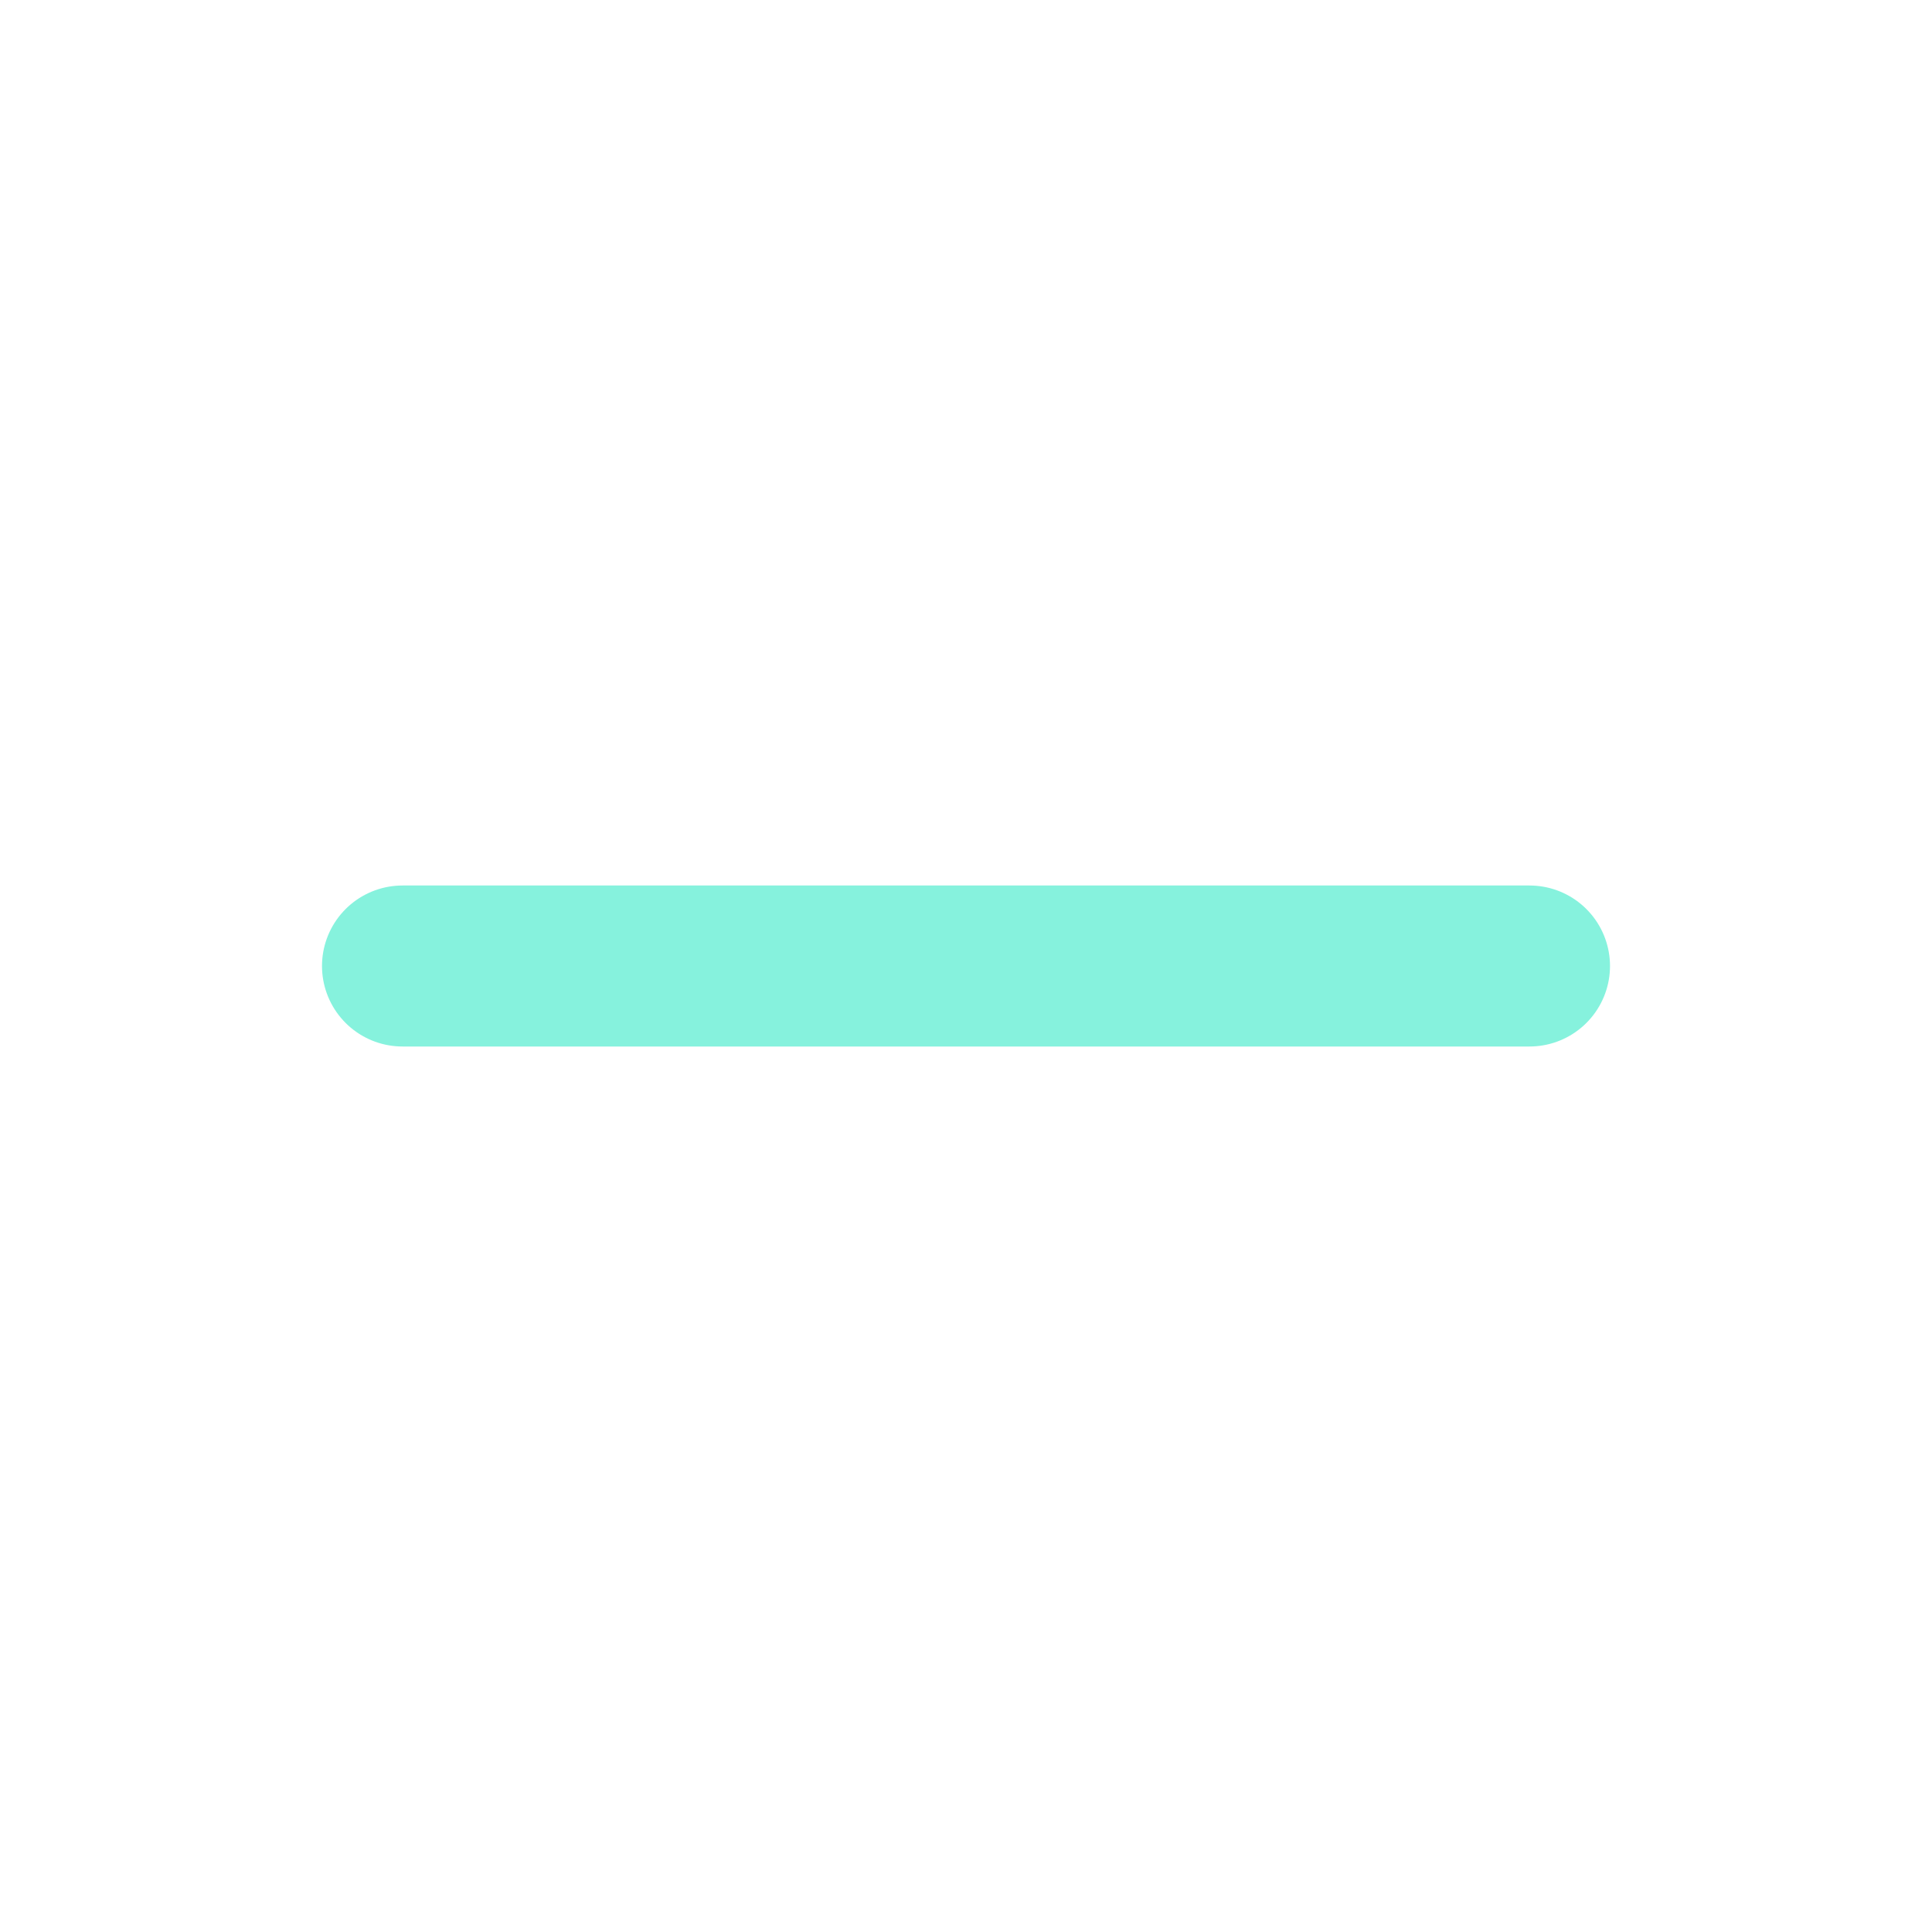
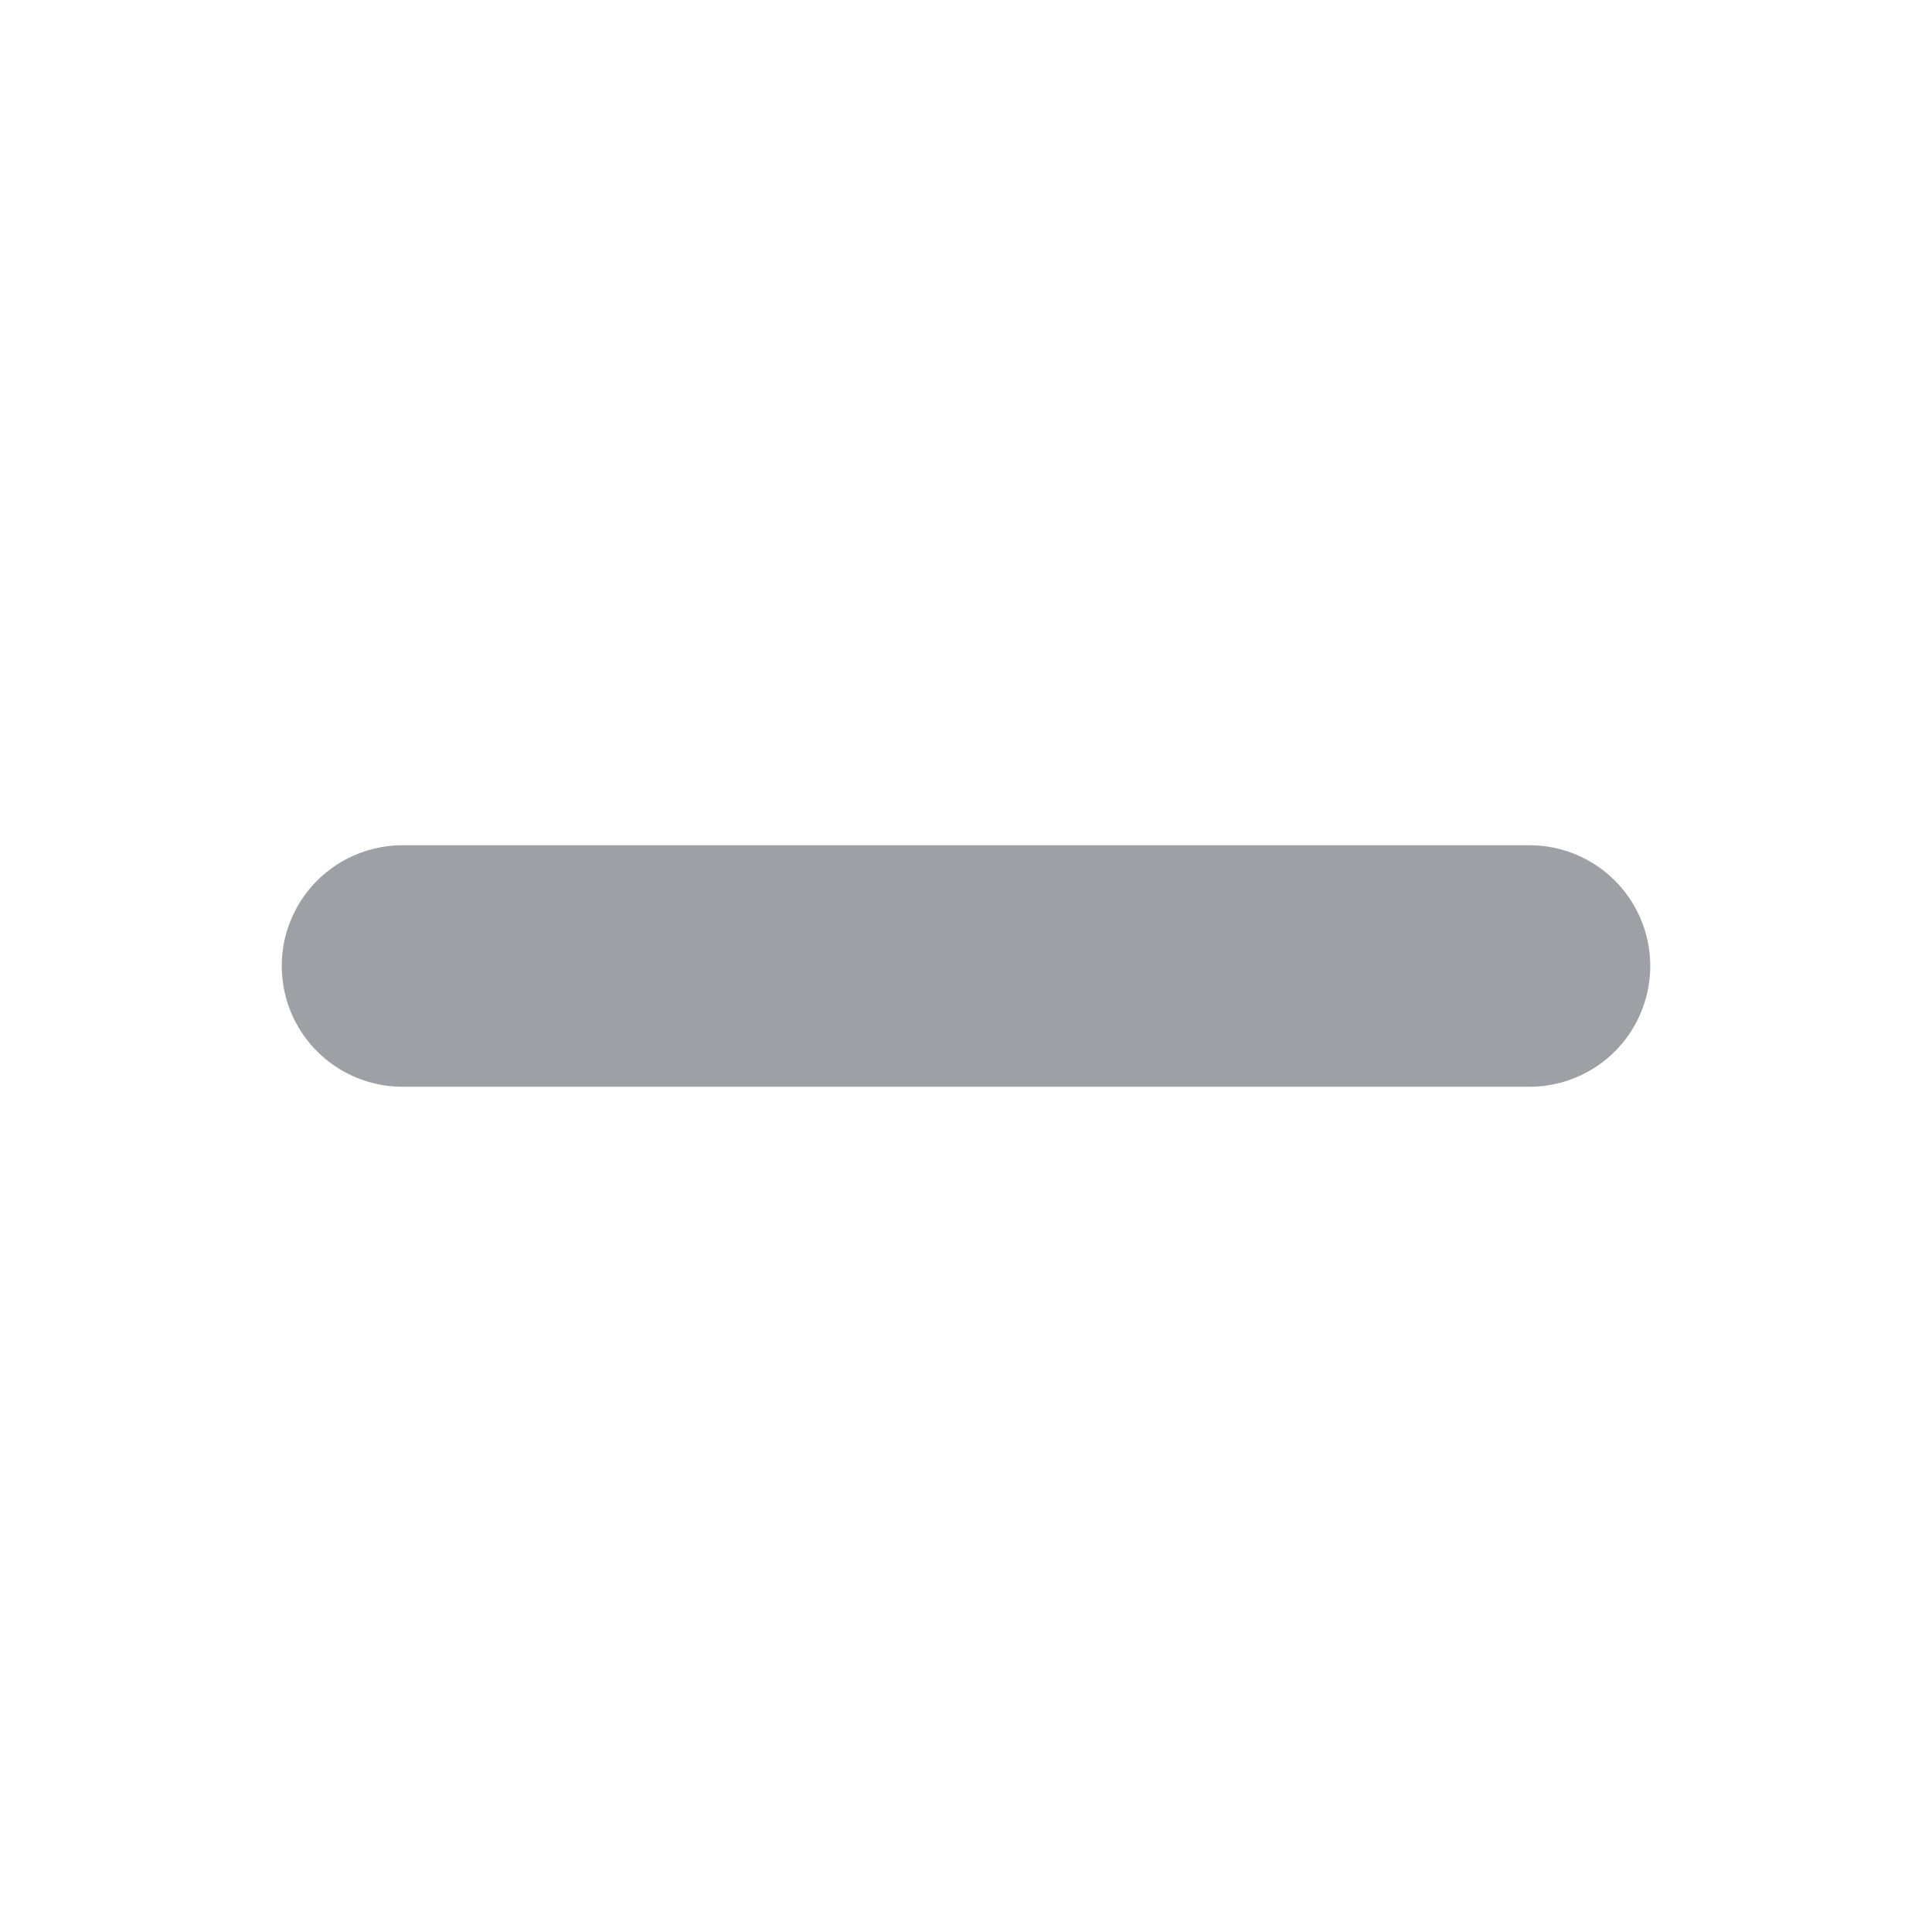
- <svg xmlns="http://www.w3.org/2000/svg" class="icon icon-tabler icon-tabler-minus" width="24" height="24" viewBox="0 0 24 24" stroke-width="2" stroke="#86f2dd" fill="none" stroke-linecap="round" stroke-linejoin="round">
+ <svg xmlns="http://www.w3.org/2000/svg" class="icon icon-tabler icon-tabler-minus" width="24" height="24" viewBox="0 0 24 24" stroke-width="3" stroke="#9da1a6" fill="none" stroke-linecap="round" stroke-linejoin="round">
  <path stroke="none" d="M0 0h24v24H0z" fill="none" />
  <path d="M5 12l14 0" />
</svg>
